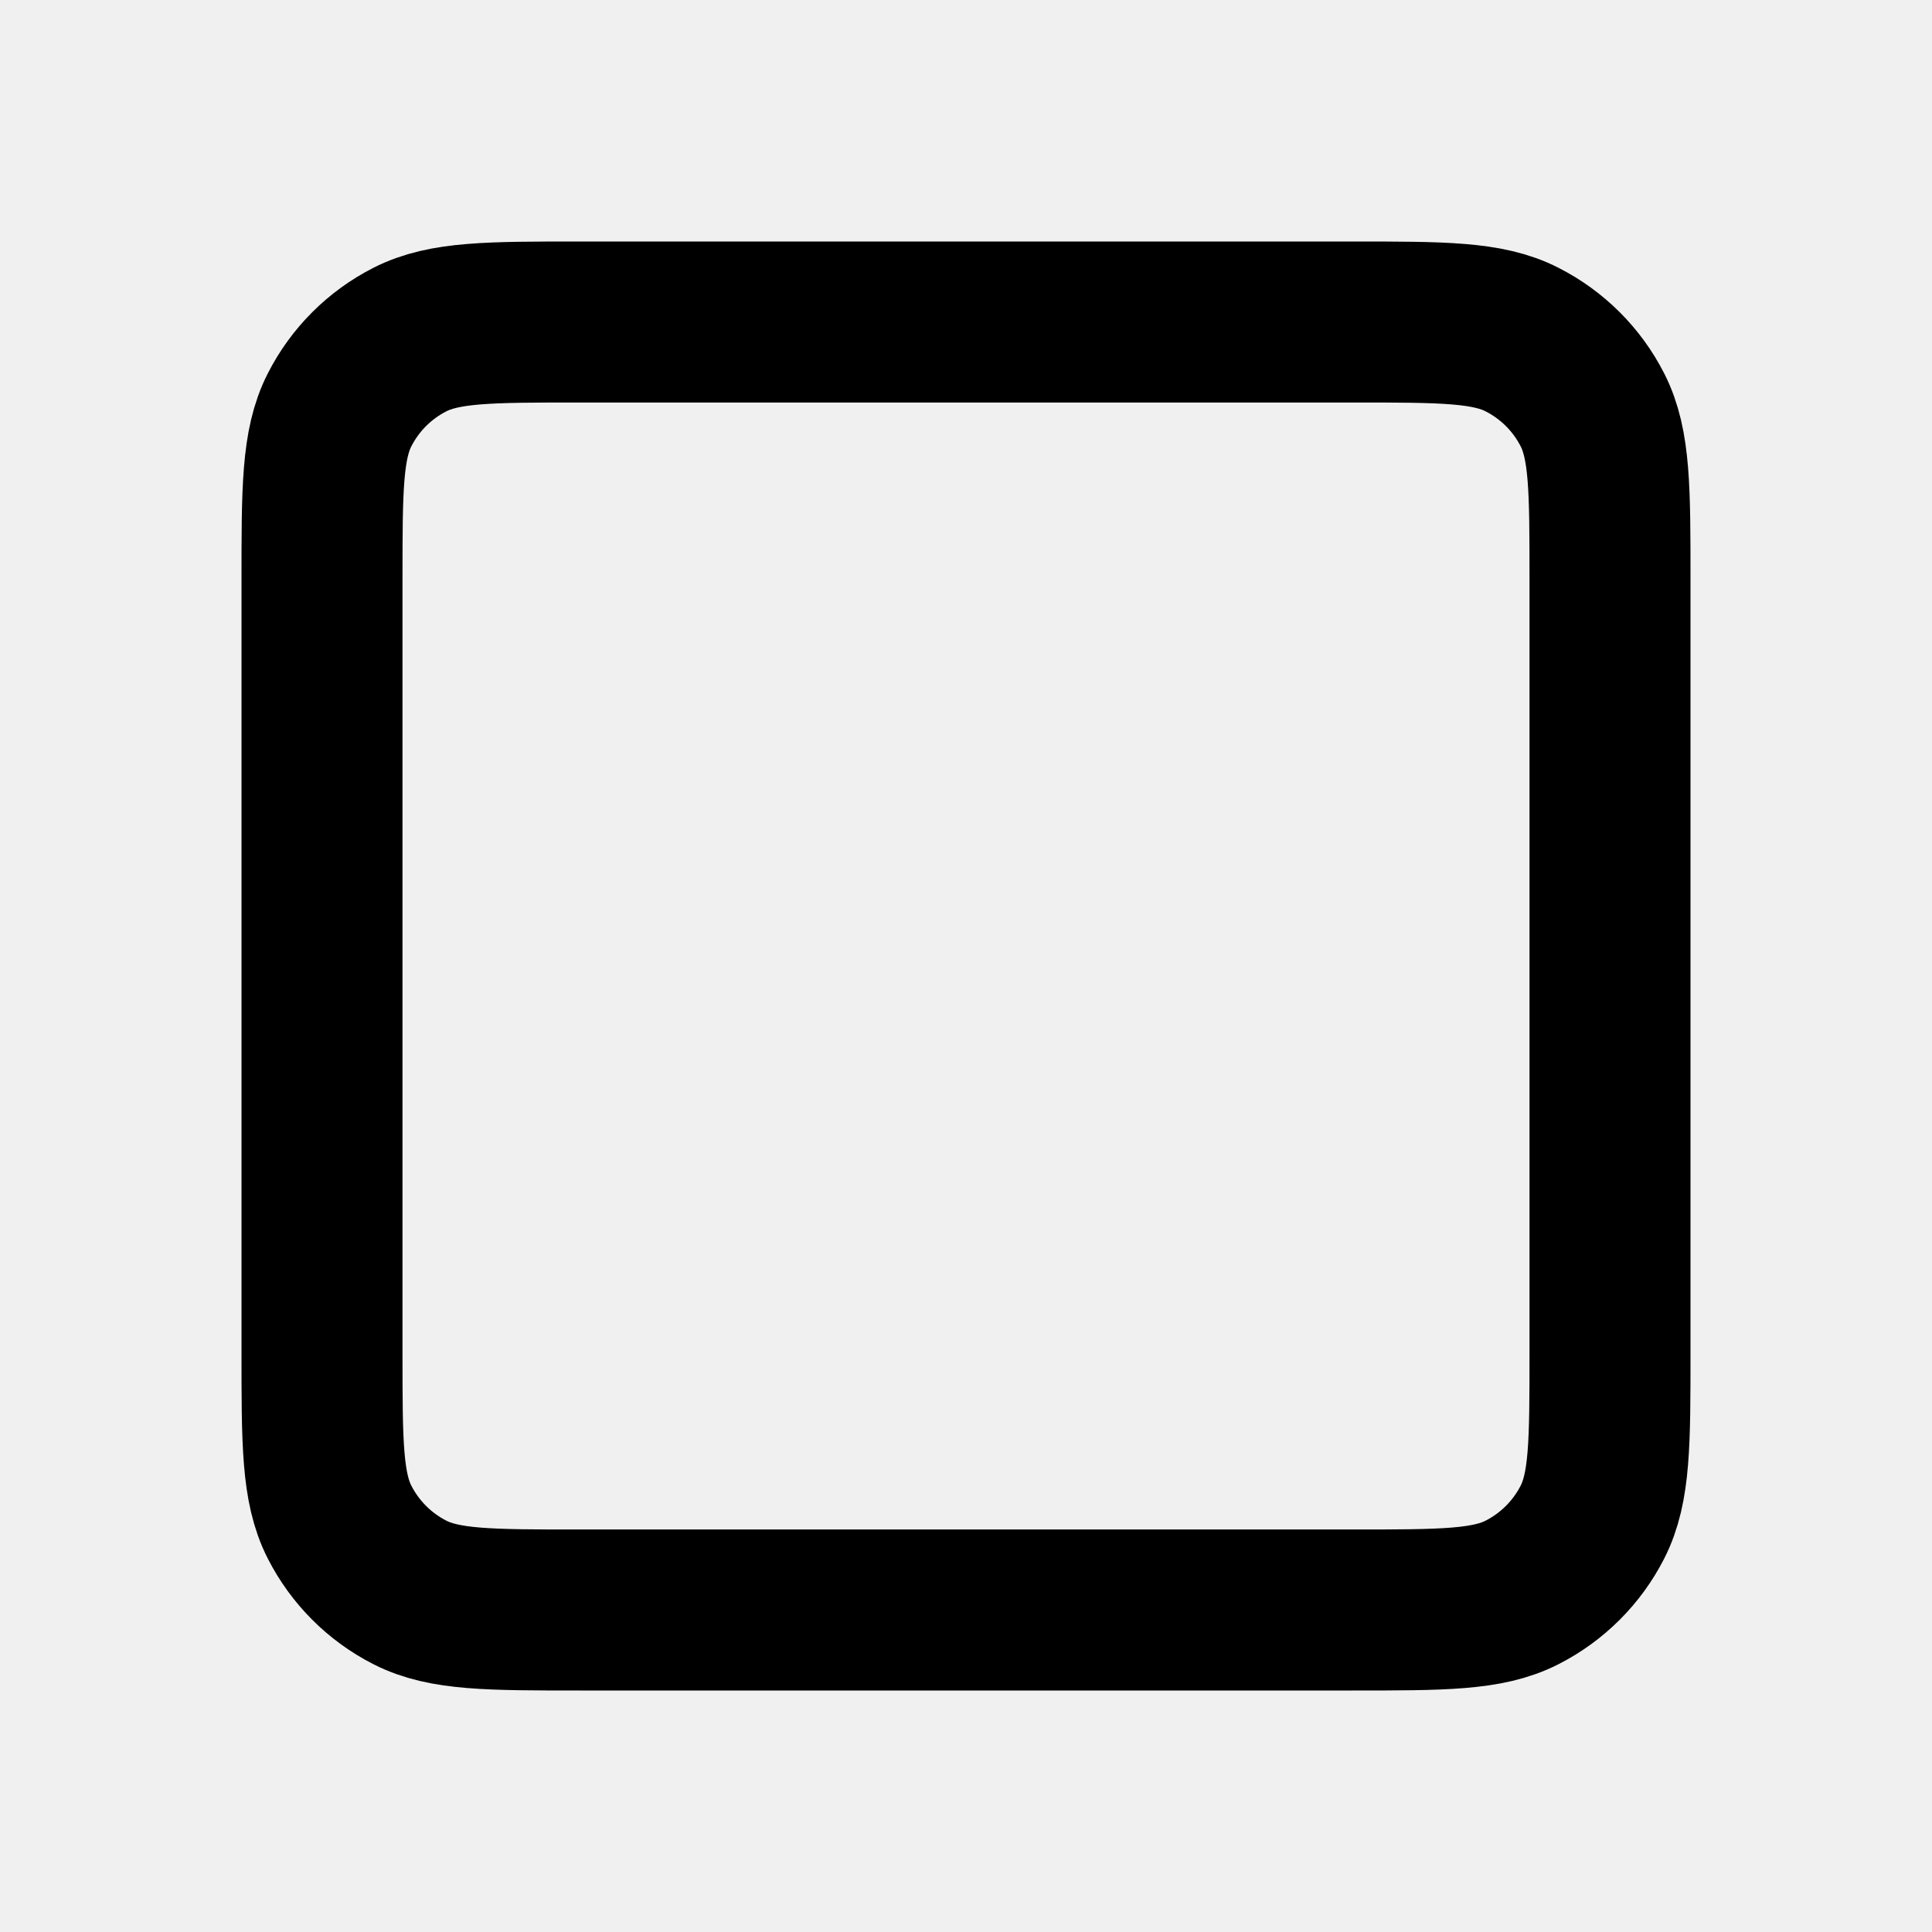
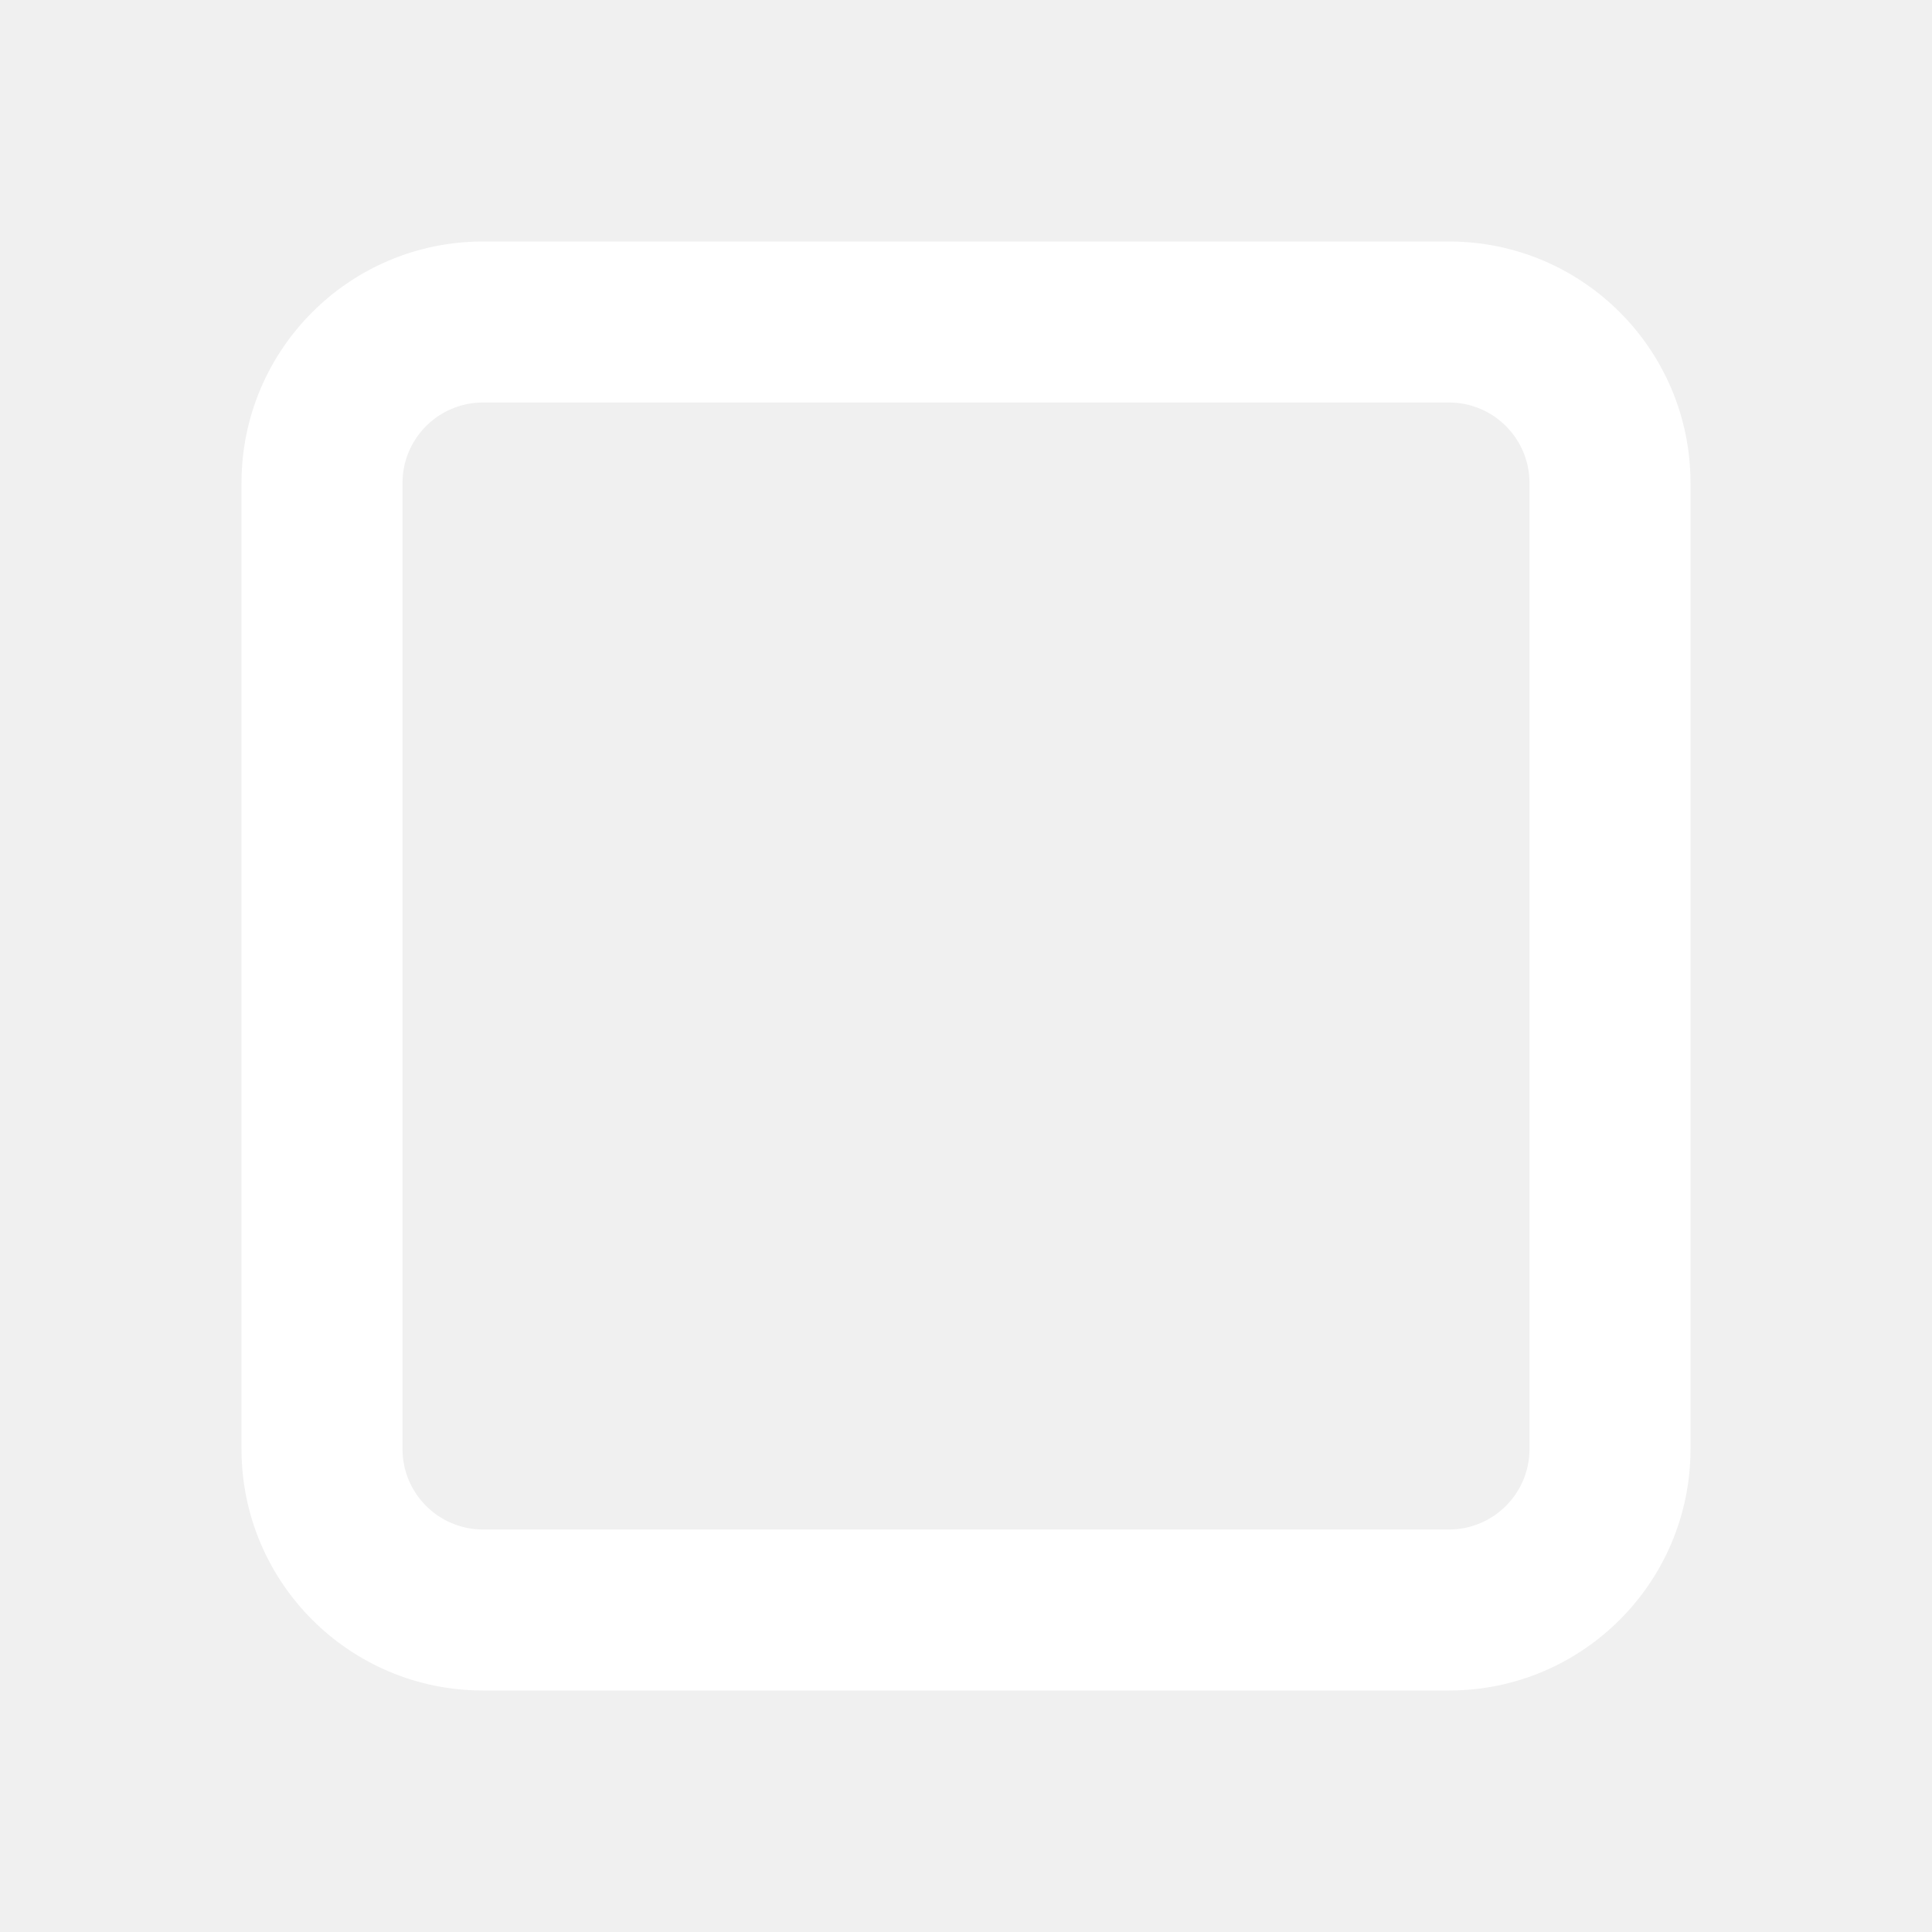
<svg xmlns="http://www.w3.org/2000/svg" width="64px" height="64px" viewBox="0 0 24 24" fill="none">
  <g id="SVGRepo_bgCarrier" stroke-width="0" />
  <g id="SVGRepo_tracerCarrier" stroke-linecap="round" stroke-linejoin="round" />
  <g id="SVGRepo_iconCarrier">
-     <g id="Interface / Checkbox_Unchecked">
-       <path id="Vector" d="M4 7.2V16.8C4 17.92 4 18.48 4.218 18.908C4.41 19.284 4.715 19.59 5.092 19.782C5.519 20 6.079 20 7.197 20H16.803C17.921 20 18.48 20 18.907 19.782C19.284 19.59 19.59 19.284 19.782 18.908C20 18.48 20 17.922 20 16.804V7.197C20 6.079 20 5.519 19.782 5.092C19.59 4.715 19.284 4.41 18.907 4.218C18.48 4 17.92 4 16.8 4H7.2C6.08 4 5.52 4 5.092 4.218C4.715 4.41 4.41 4.715 4.218 5.092C4 5.52 4 6.08 4 7.2Z" stroke="#000000" stroke-width="2" stroke-linecap="round" stroke-linejoin="round" />
-     </g>
+     <path fill-rule="evenodd" clip-rule="evenodd" d="M6 5C5.448 5 5 5.448 5 6V13V18C5 18.552 5.448 19 6 19H18C18.552 19 19 18.552 19 18V13V6C19 5.448 18.552 5 18 5H6ZM3 6C3 4.343 4.343 3 6 3H18C19.657 3 21 4.343 21 6V13V18C21 19.657 19.657 21 18 21H6C4.343 21 3 19.657 3 18V13V6Z" fill="#ffffff" />
  </g>
</svg>
